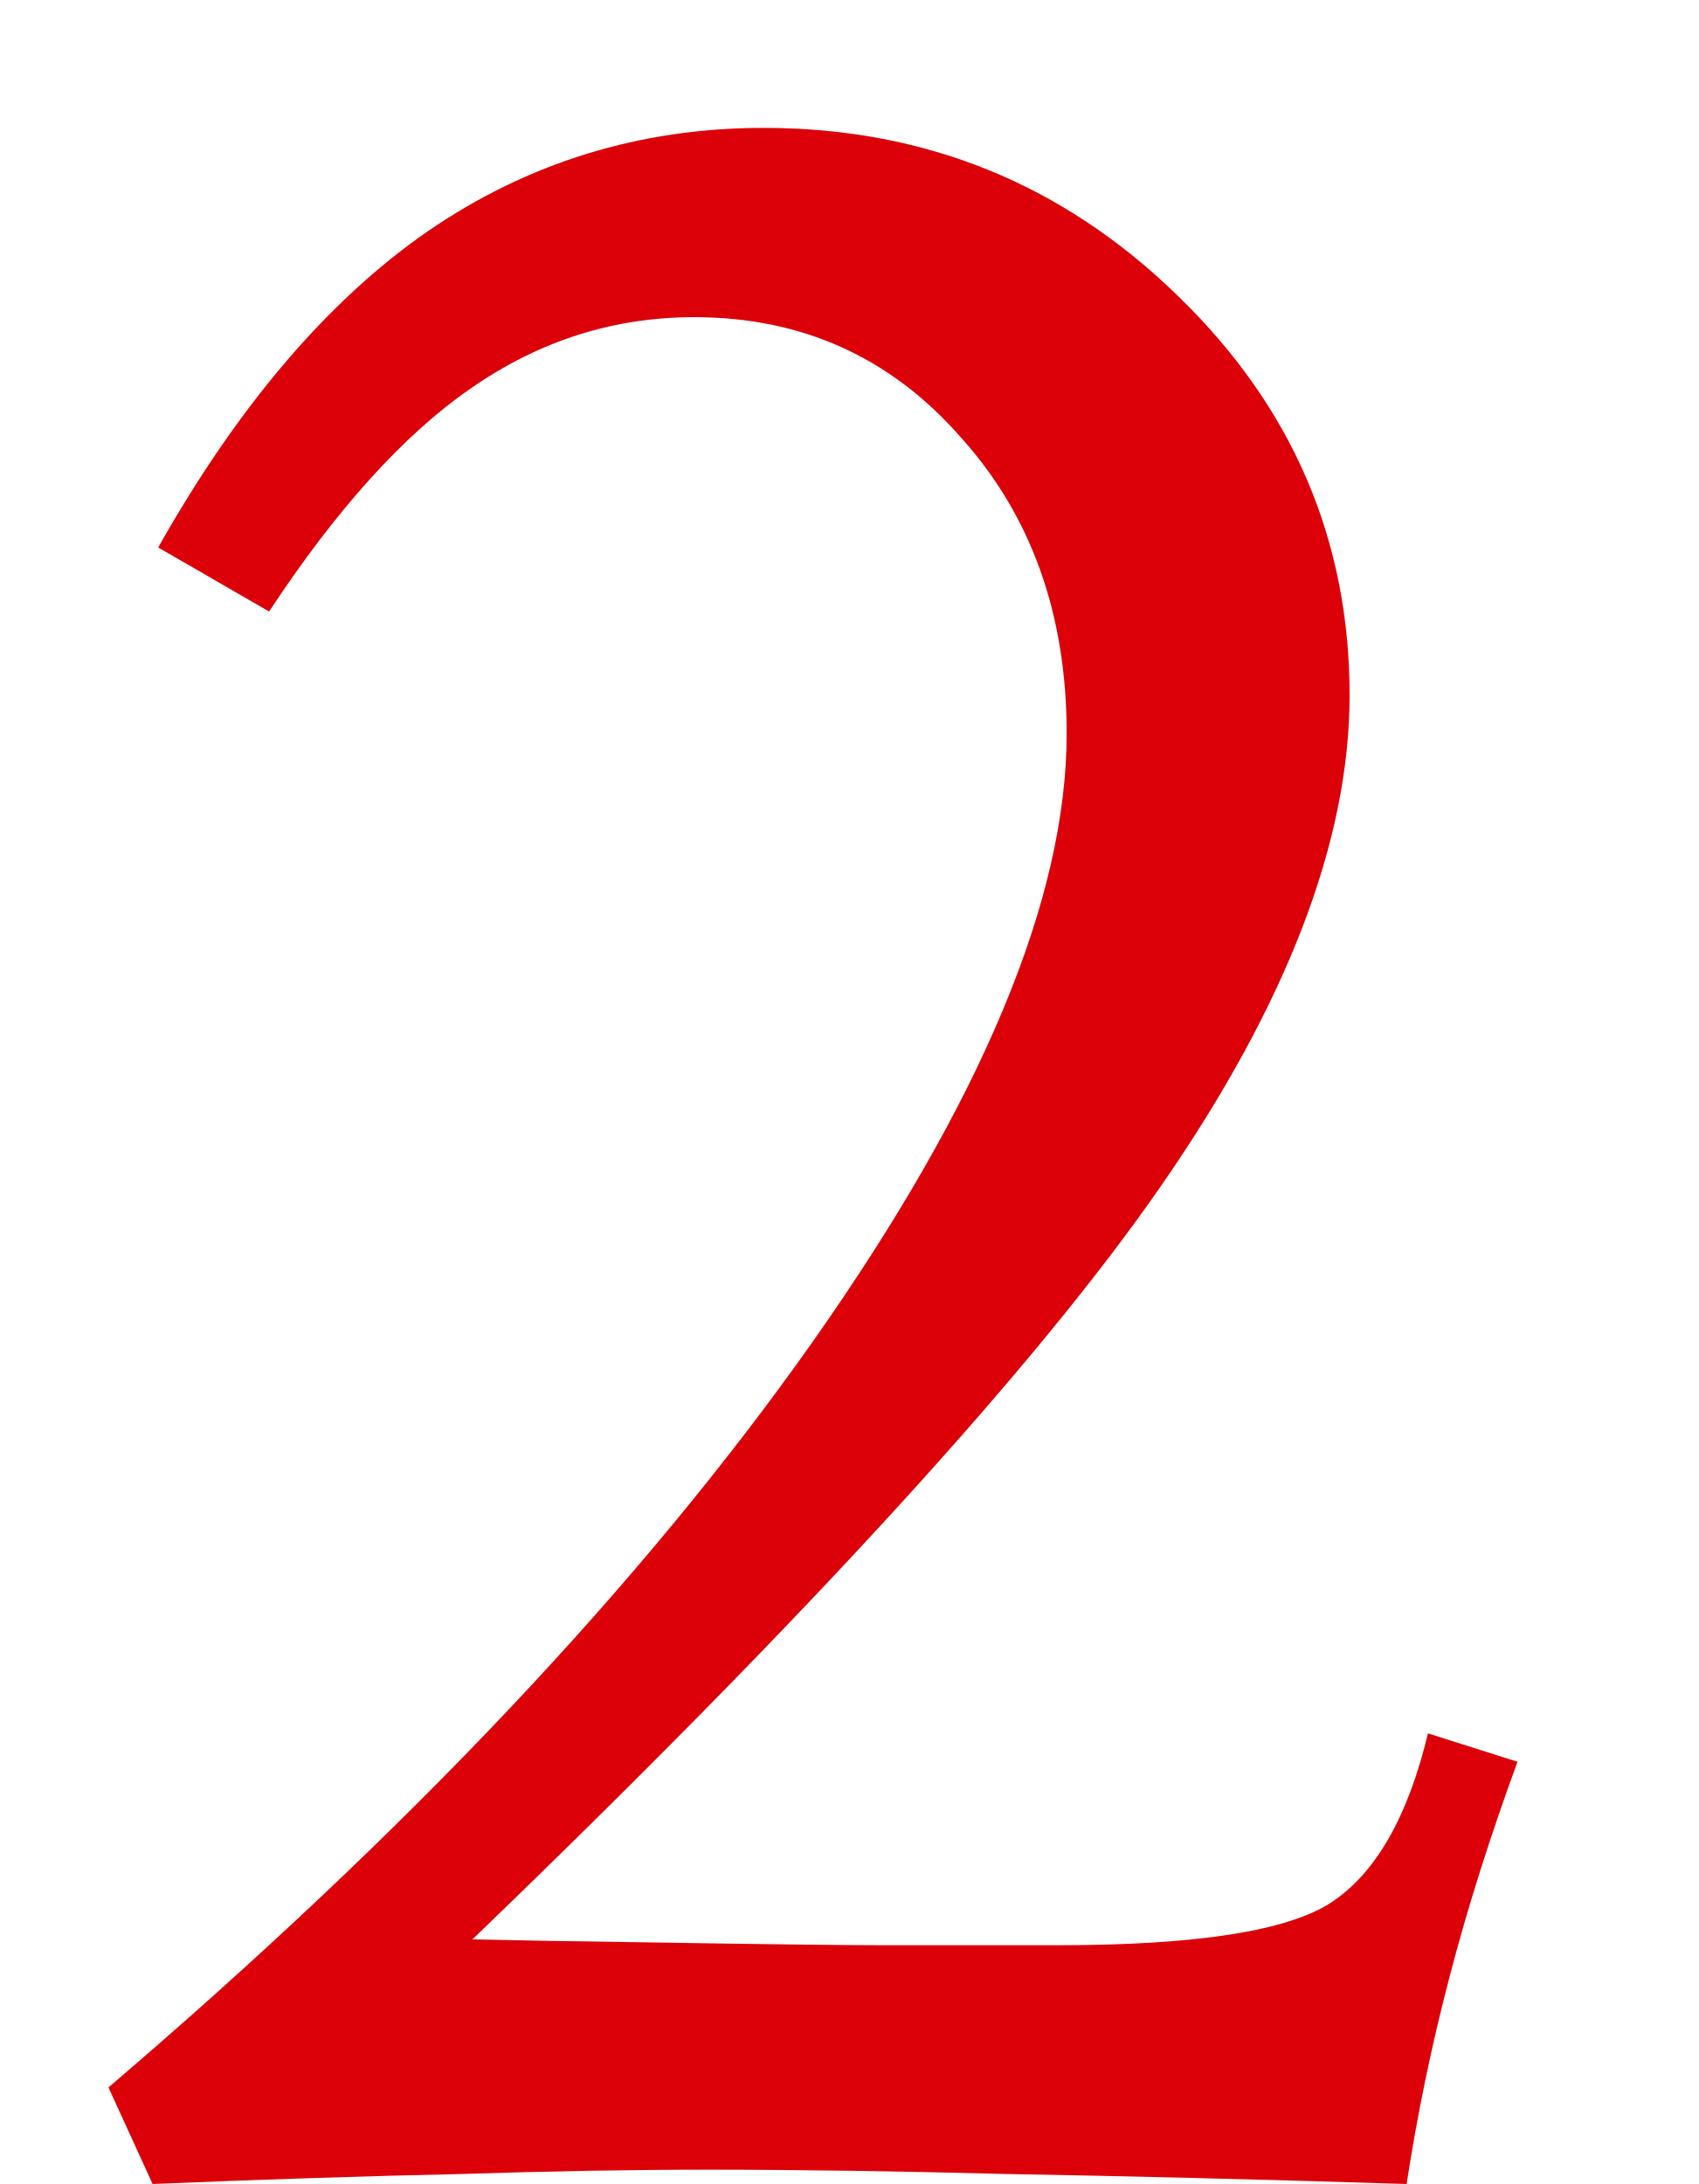
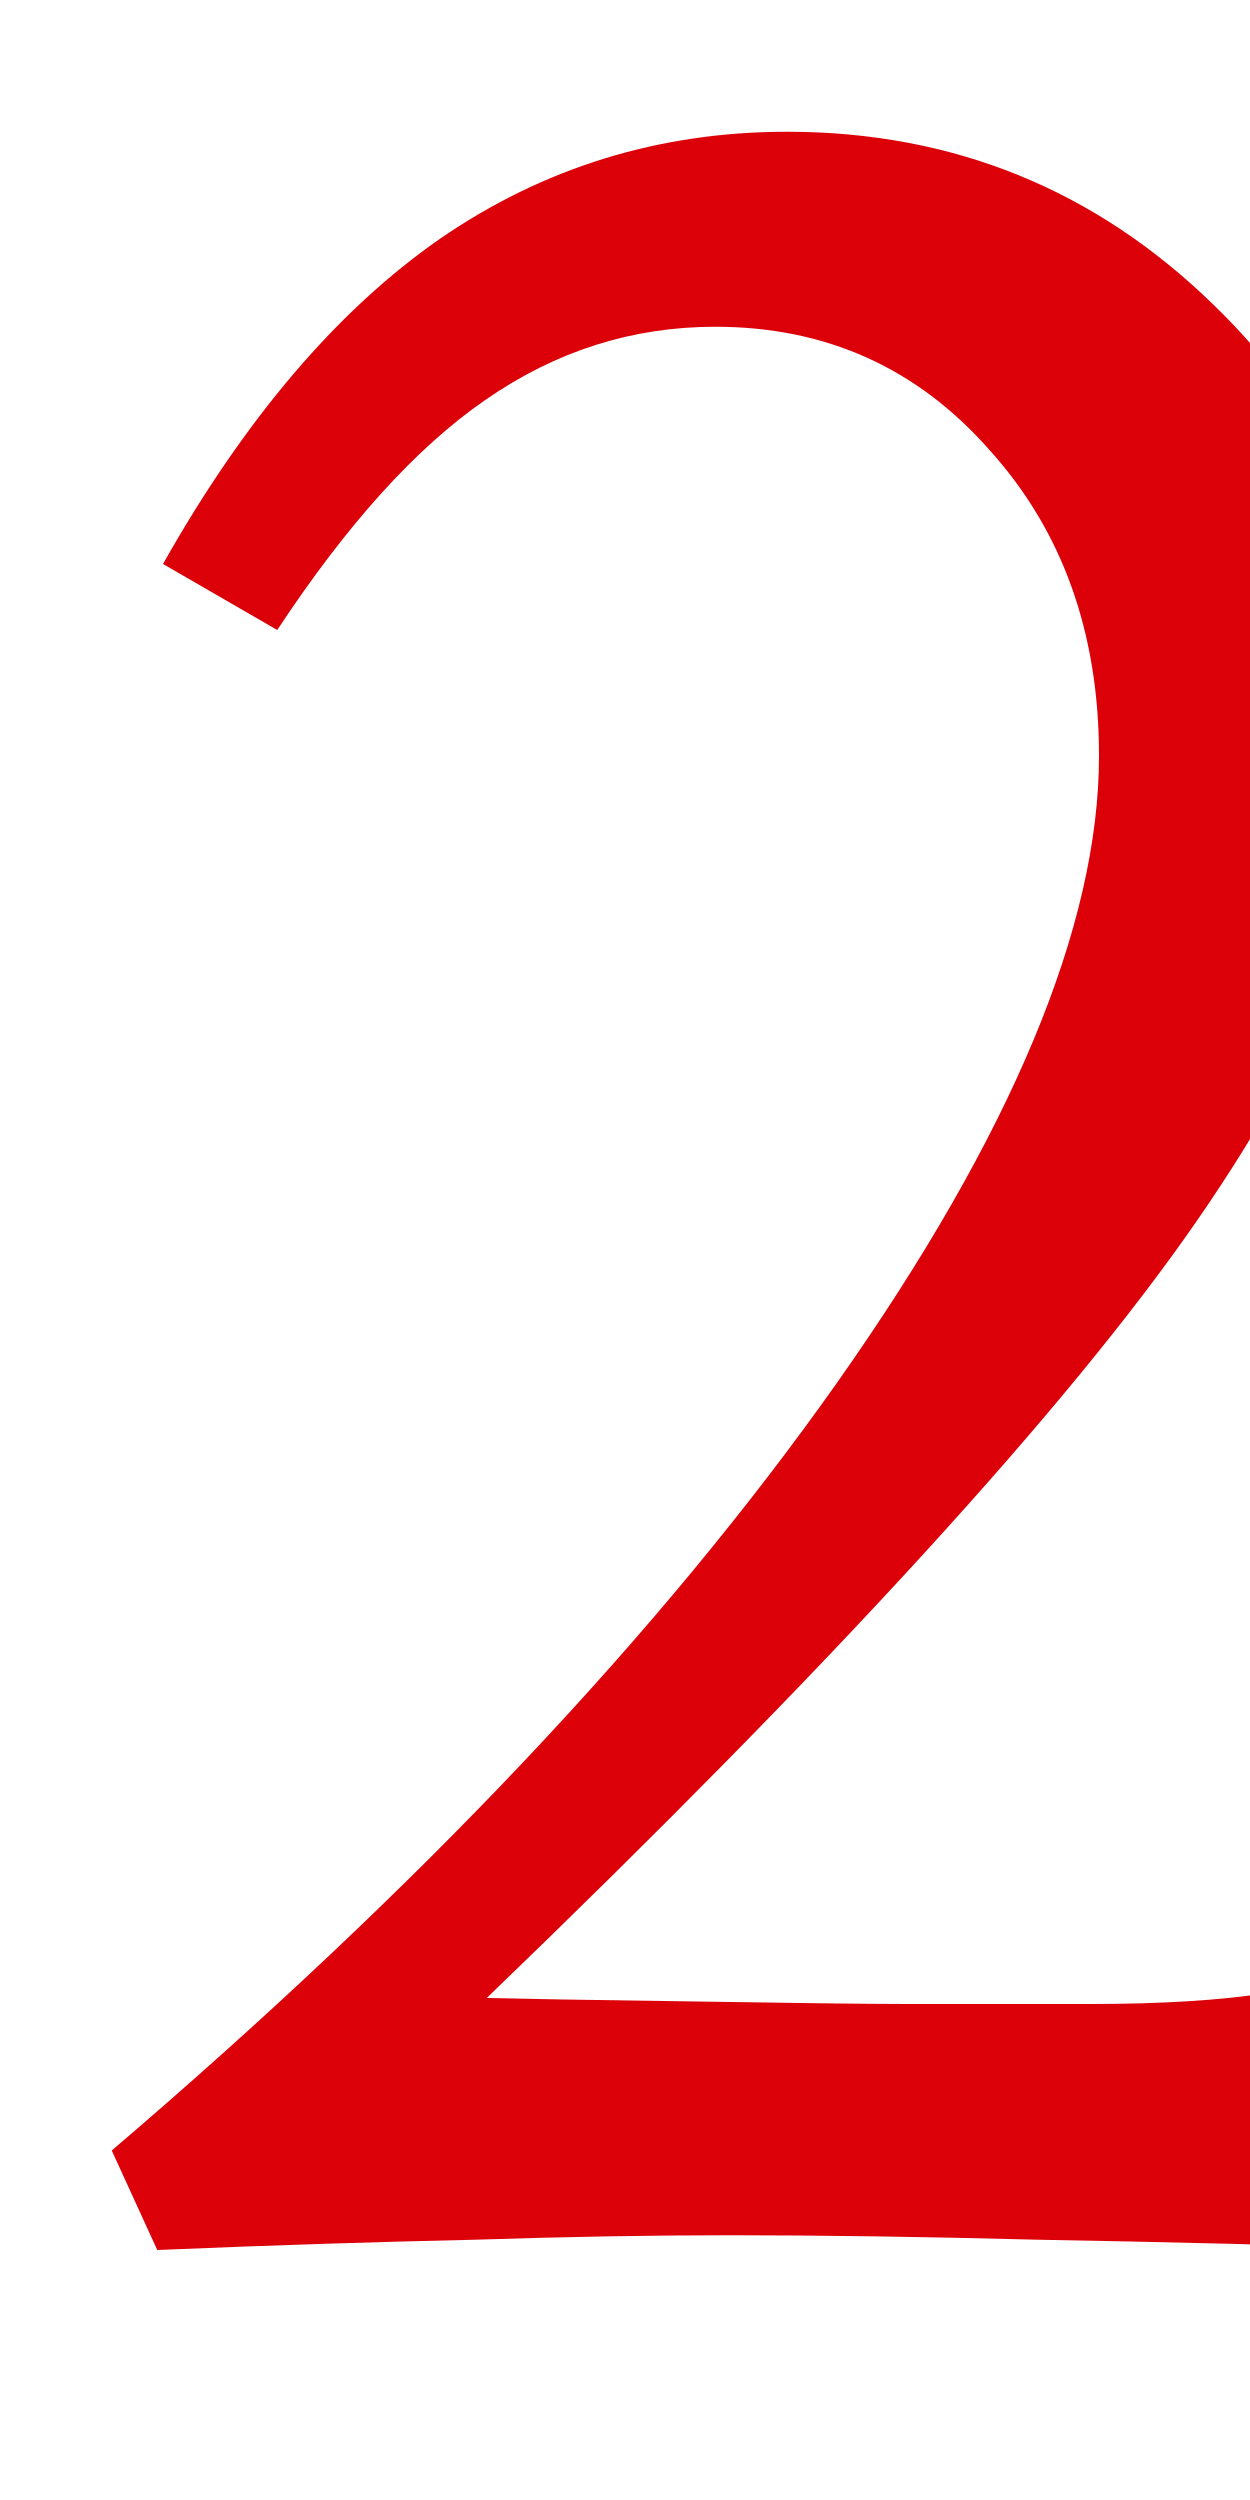
- <svg xmlns="http://www.w3.org/2000/svg" width="7" height="9" viewBox="0 0 7 9" fill="none">
+ <svg xmlns="http://www.w3.org/2000/svg" viewBox="0 0 5 10" fill="none">
  <path d="M1.947 7.992C2.123 7.996 2.357 8 2.65 8.004C3.15 8.012 3.477 8.016 3.629 8.016H4.361C4.932 8.016 5.307 7.957 5.486 7.84C5.67 7.719 5.803 7.486 5.885 7.143L6.254 7.26C6.141 7.568 6.047 7.865 5.973 8.15C5.898 8.436 5.84 8.719 5.797 9C5.164 8.98 4.617 8.967 4.156 8.959C3.699 8.947 3.287 8.941 2.92 8.941C2.604 8.941 2.262 8.947 1.895 8.959C1.527 8.967 1.105 8.98 0.629 9L0.447 8.602C1.682 7.547 2.648 6.523 3.348 5.531C4.047 4.539 4.396 3.703 4.396 3.023C4.396 2.531 4.25 2.123 3.957 1.799C3.668 1.471 3.303 1.307 2.861 1.307C2.529 1.307 2.223 1.404 1.941 1.6C1.664 1.791 1.387 2.098 1.109 2.52L0.652 2.256C0.98 1.674 1.35 1.24 1.76 0.955C2.174 0.67 2.637 0.527 3.148 0.527C3.812 0.527 4.381 0.758 4.854 1.219C5.326 1.676 5.562 2.225 5.562 2.865C5.562 3.463 5.305 4.135 4.789 4.881C4.277 5.623 3.33 6.66 1.947 7.992Z" fill="#DC0109" />
</svg>
